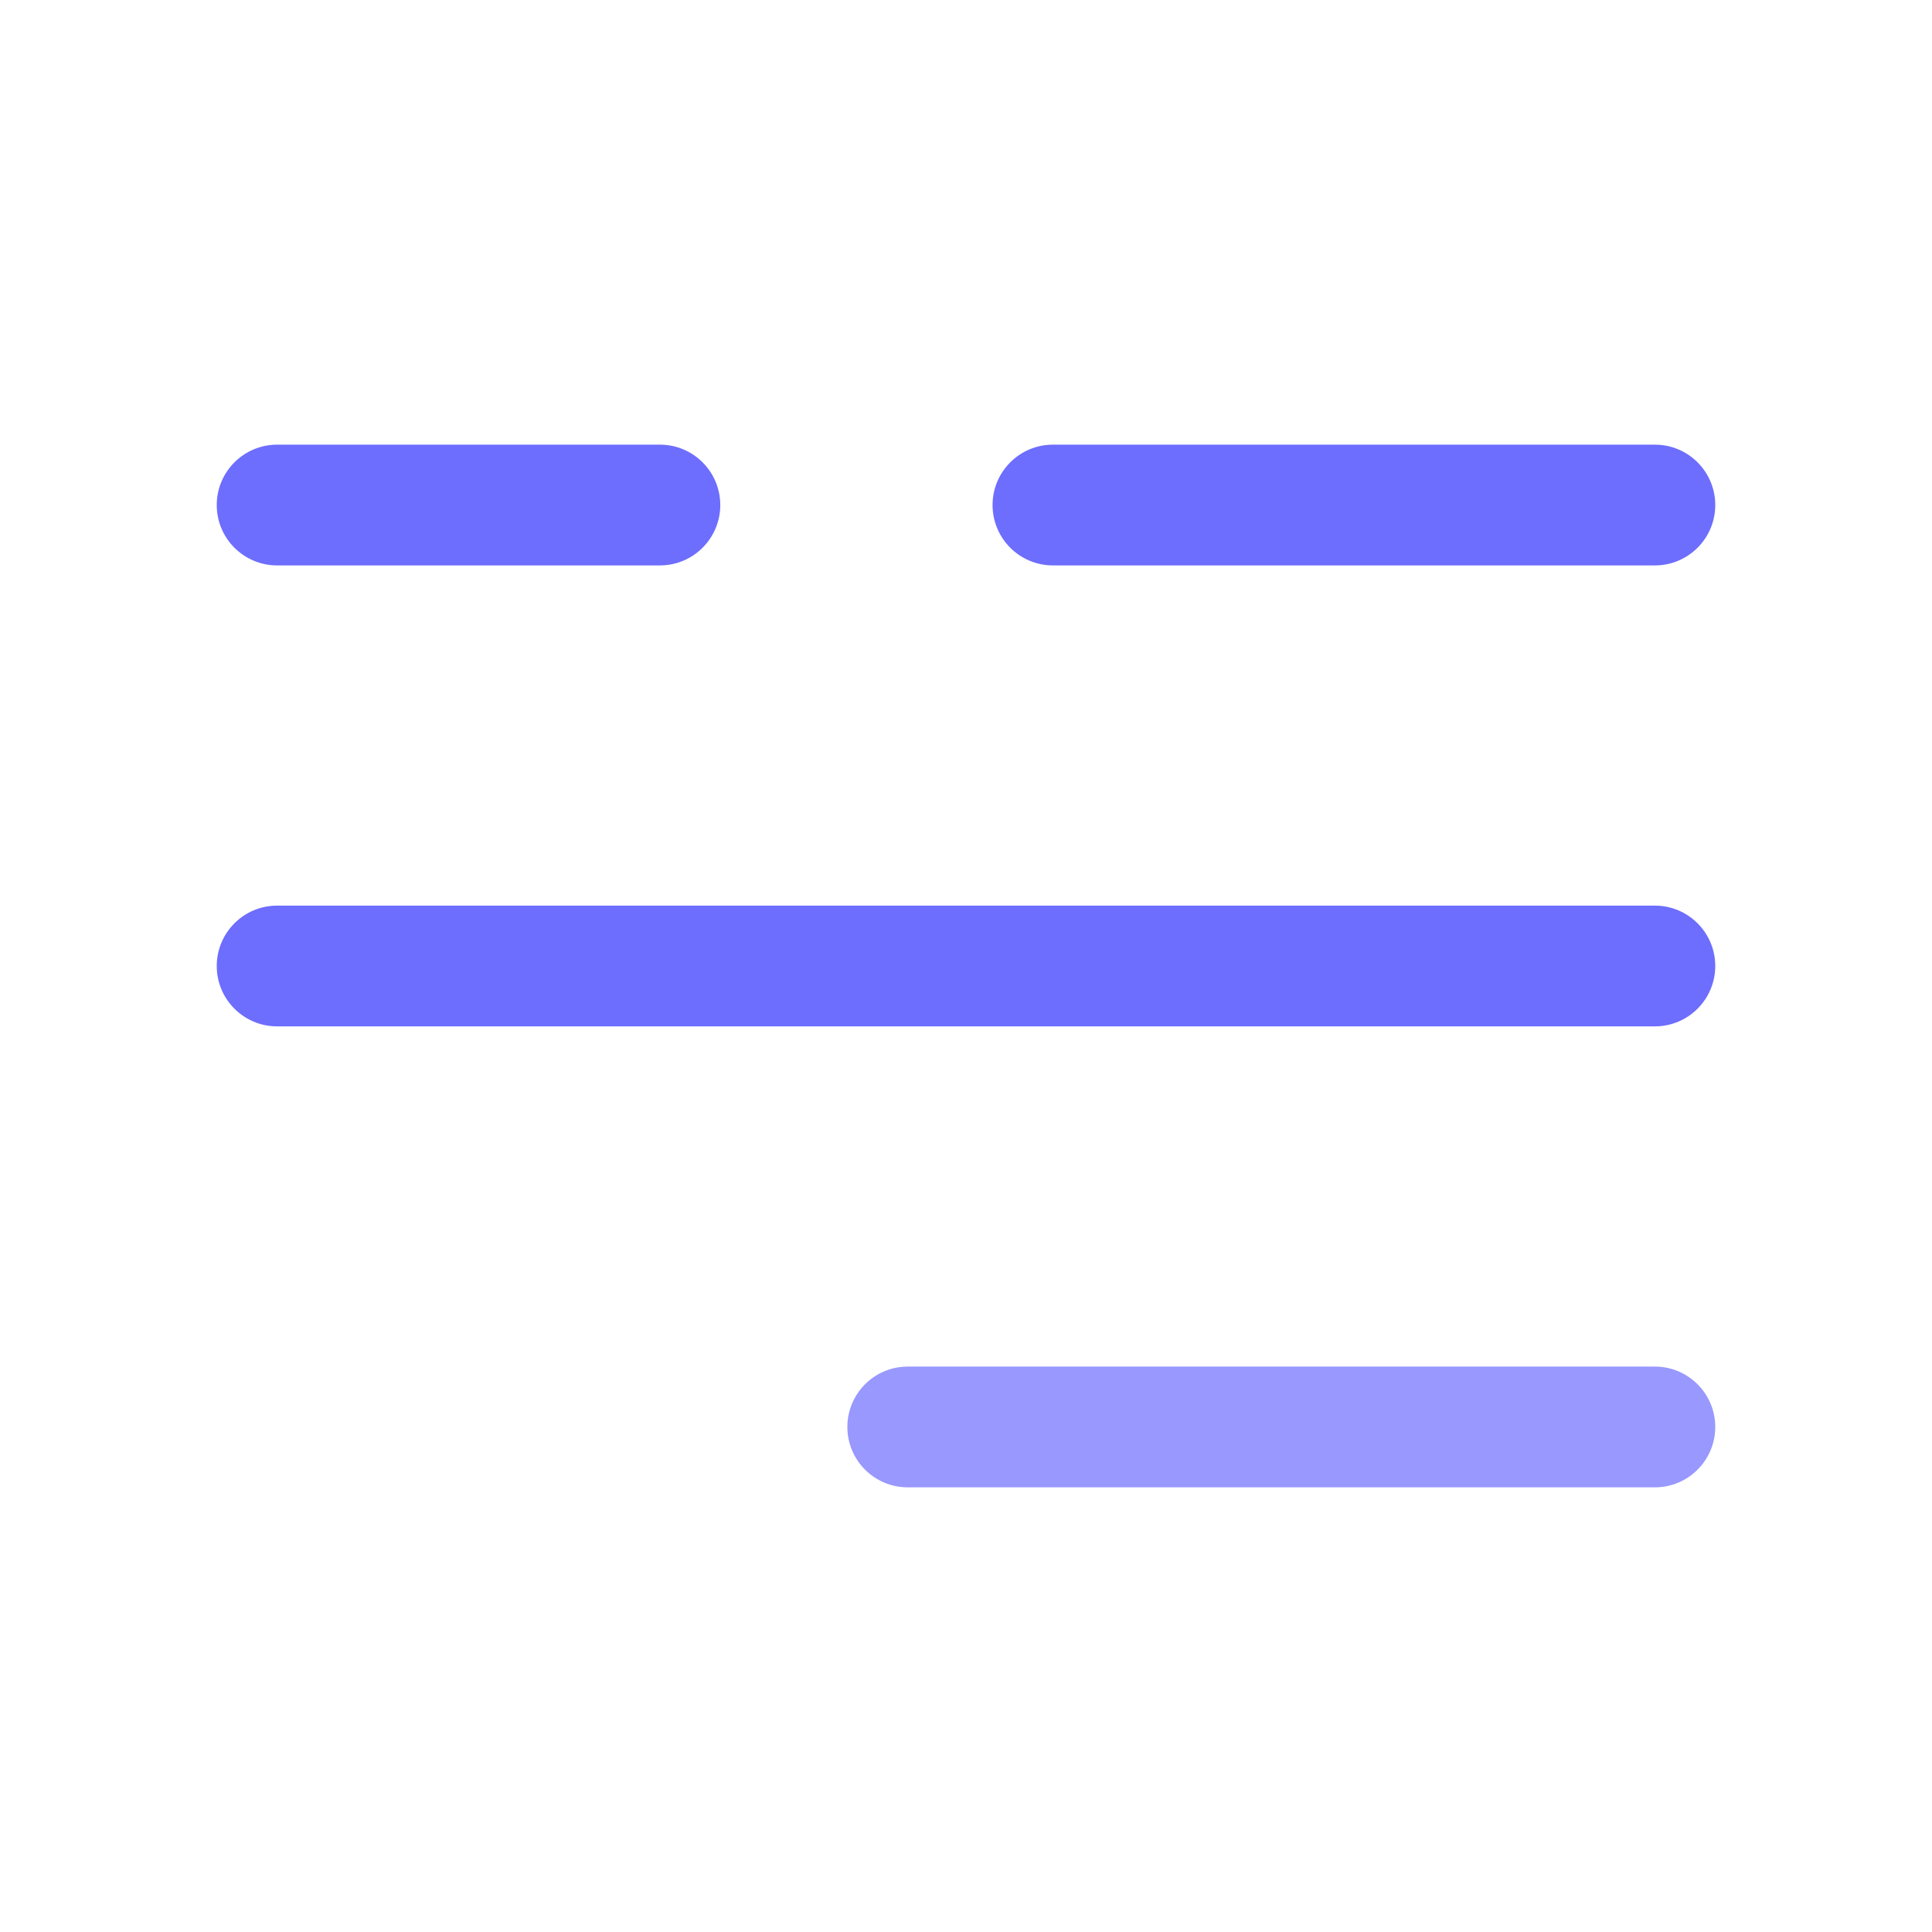
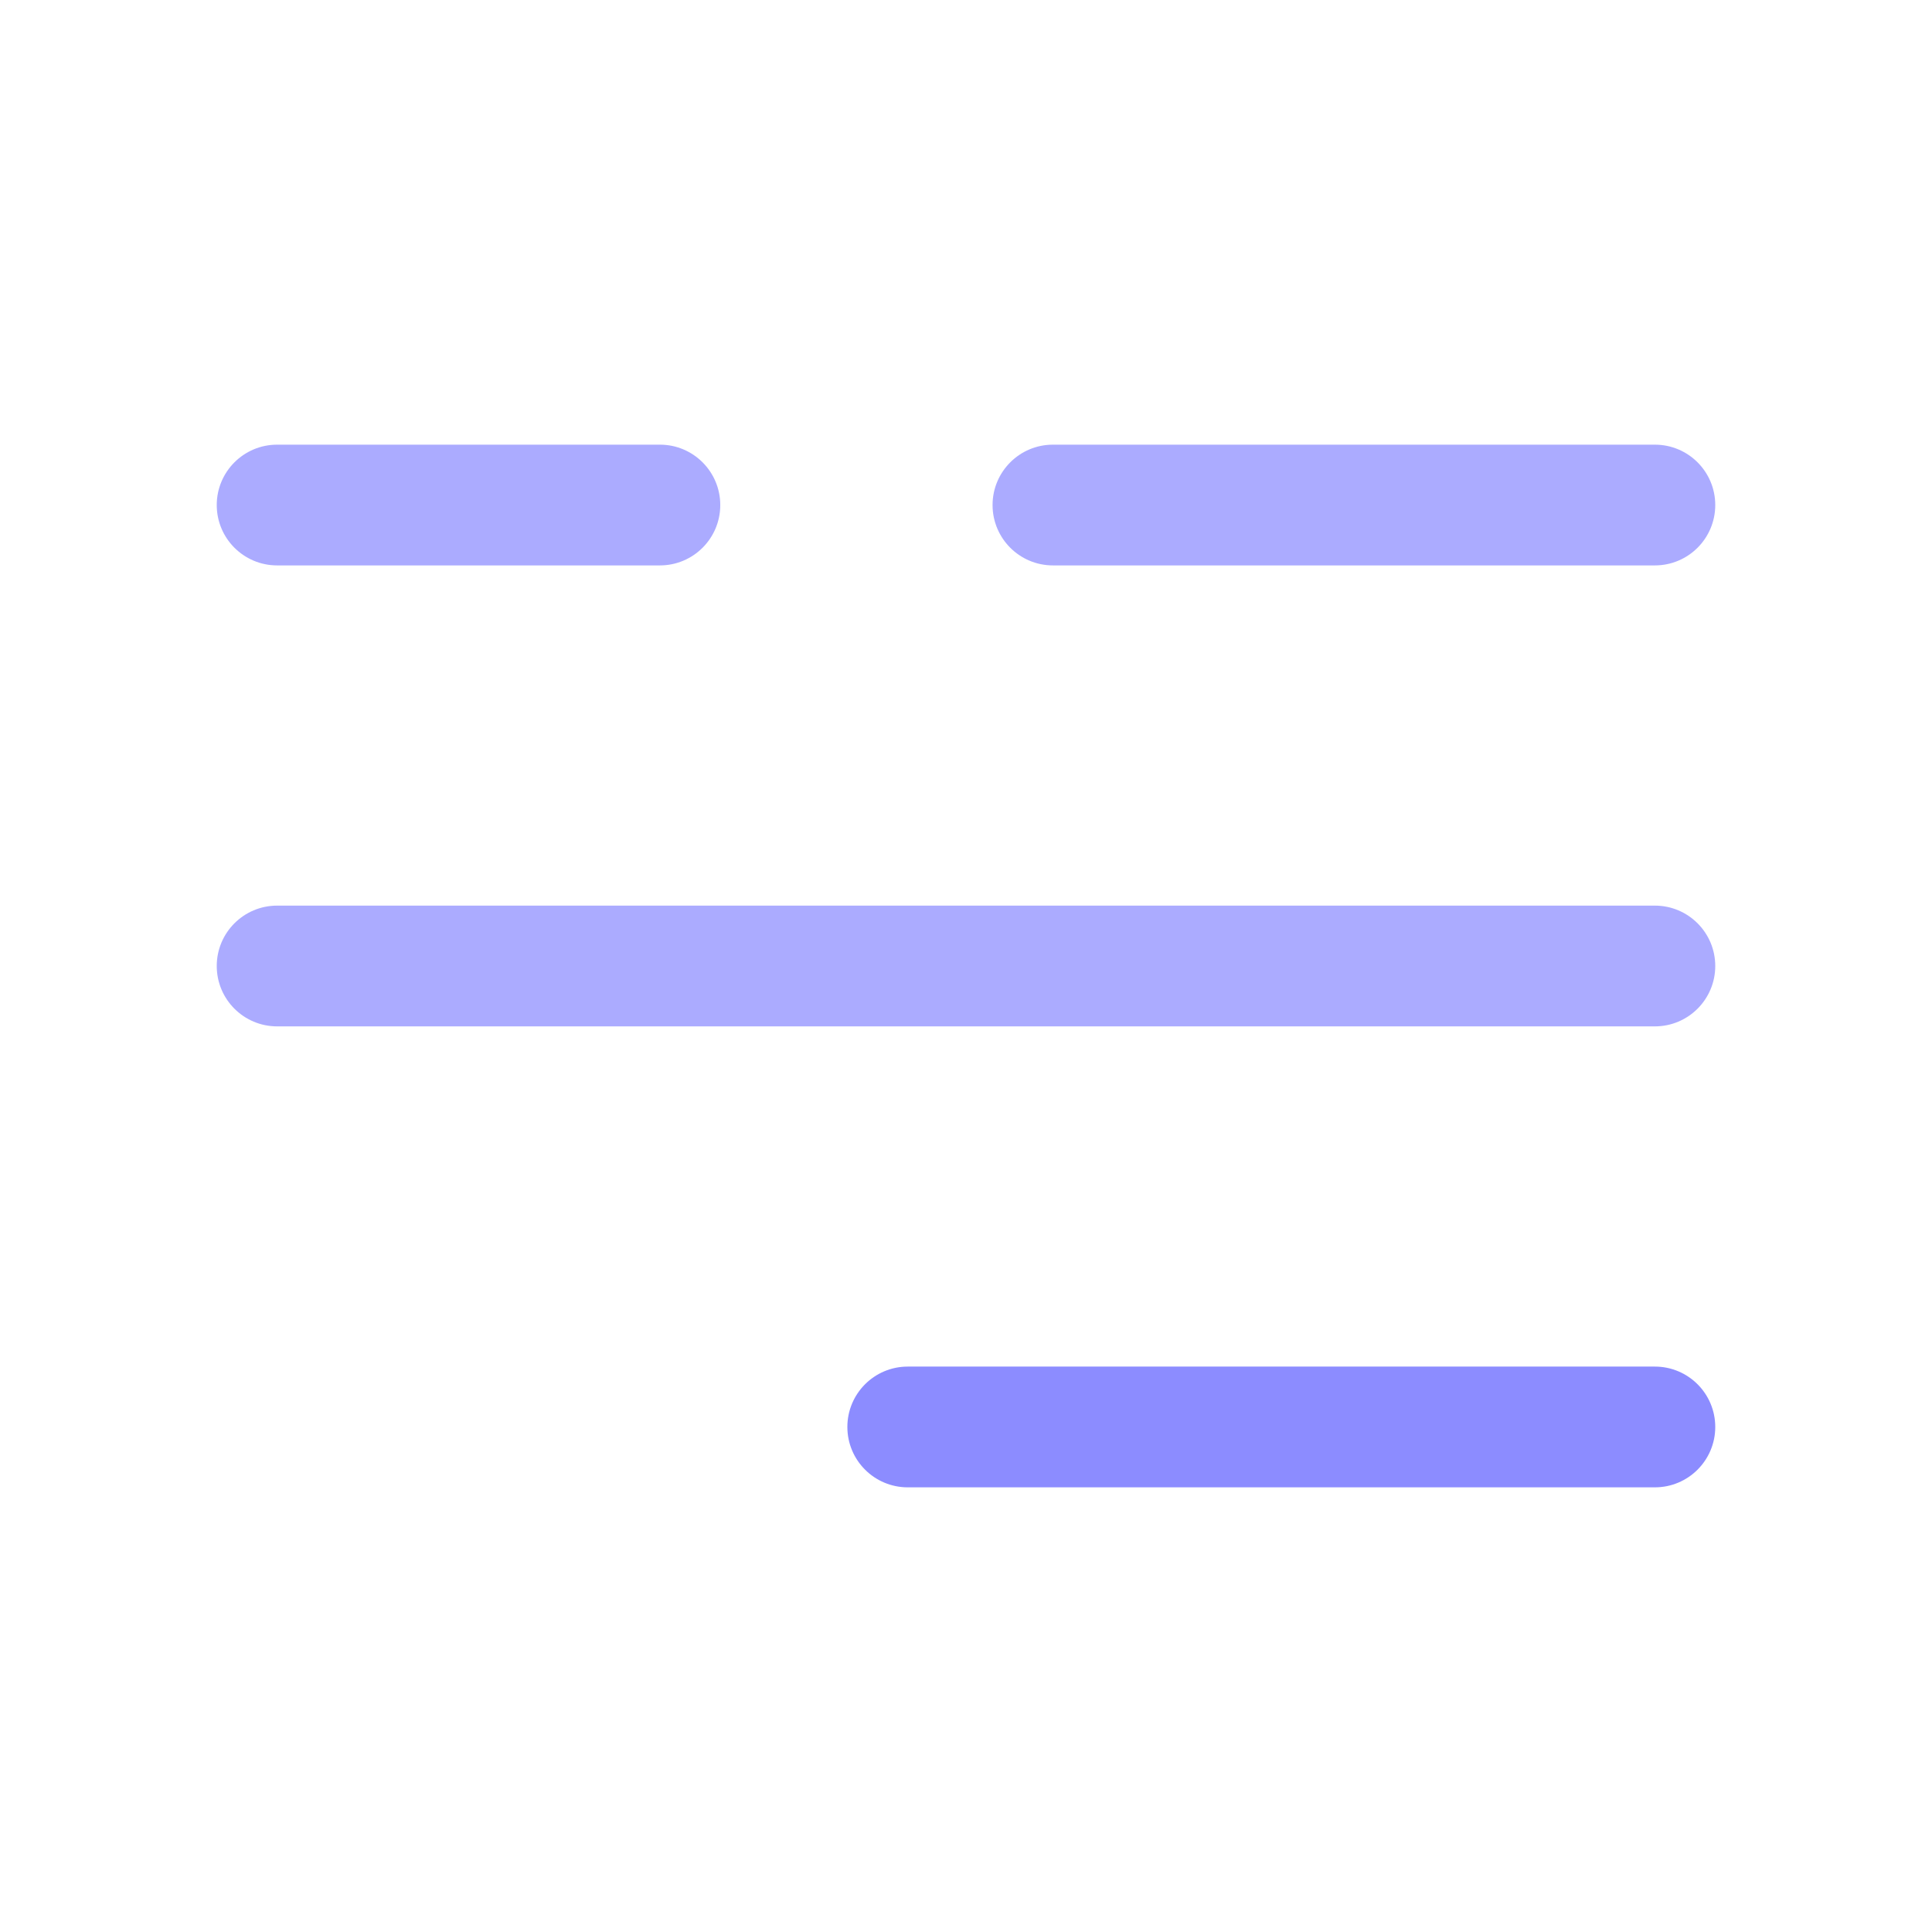
<svg xmlns="http://www.w3.org/2000/svg" viewBox="0 0 64 64" id="AlignLeft">
-   <path fill="#6d6dfe" d="M21.86 18.73H9.18a2 2 0 0 1 0-4h12.68a2 2 0 0 1 0 4zm32.96 0H34.88a2 2 0 0 1 0-4h19.94a2 2 0 0 1 0 4zm0 15.27H9.18a2 2 0 0 1 0-4h45.64a2 2 0 0 1 0 4z" class="color008756 svgShape" />
-   <path fill="#9898ff" d="M54.82 49.27H30.07a2 2 0 0 1 0-4h24.75a2 2 0 0 1 0 4Z" class="color22ffb5 svgShape" />
+   <path fill="#ababff" d="M21.86 18.73H9.18a2 2 0 0 1 0-4h12.68a2 2 0 0 1 0 4zm32.96 0H34.88a2 2 0 0 1 0-4h19.94a2 2 0 0 1 0 4zm0 15.27H9.18a2 2 0 0 1 0-4h45.64a2 2 0 0 1 0 4z" class="color008756 svgShape" />
+   <path fill="#8c8cff" d="M54.82 49.27H30.07a2 2 0 0 1 0-4h24.75a2 2 0 0 1 0 4Z" class="color22ffb5 svgShape" />
</svg>
